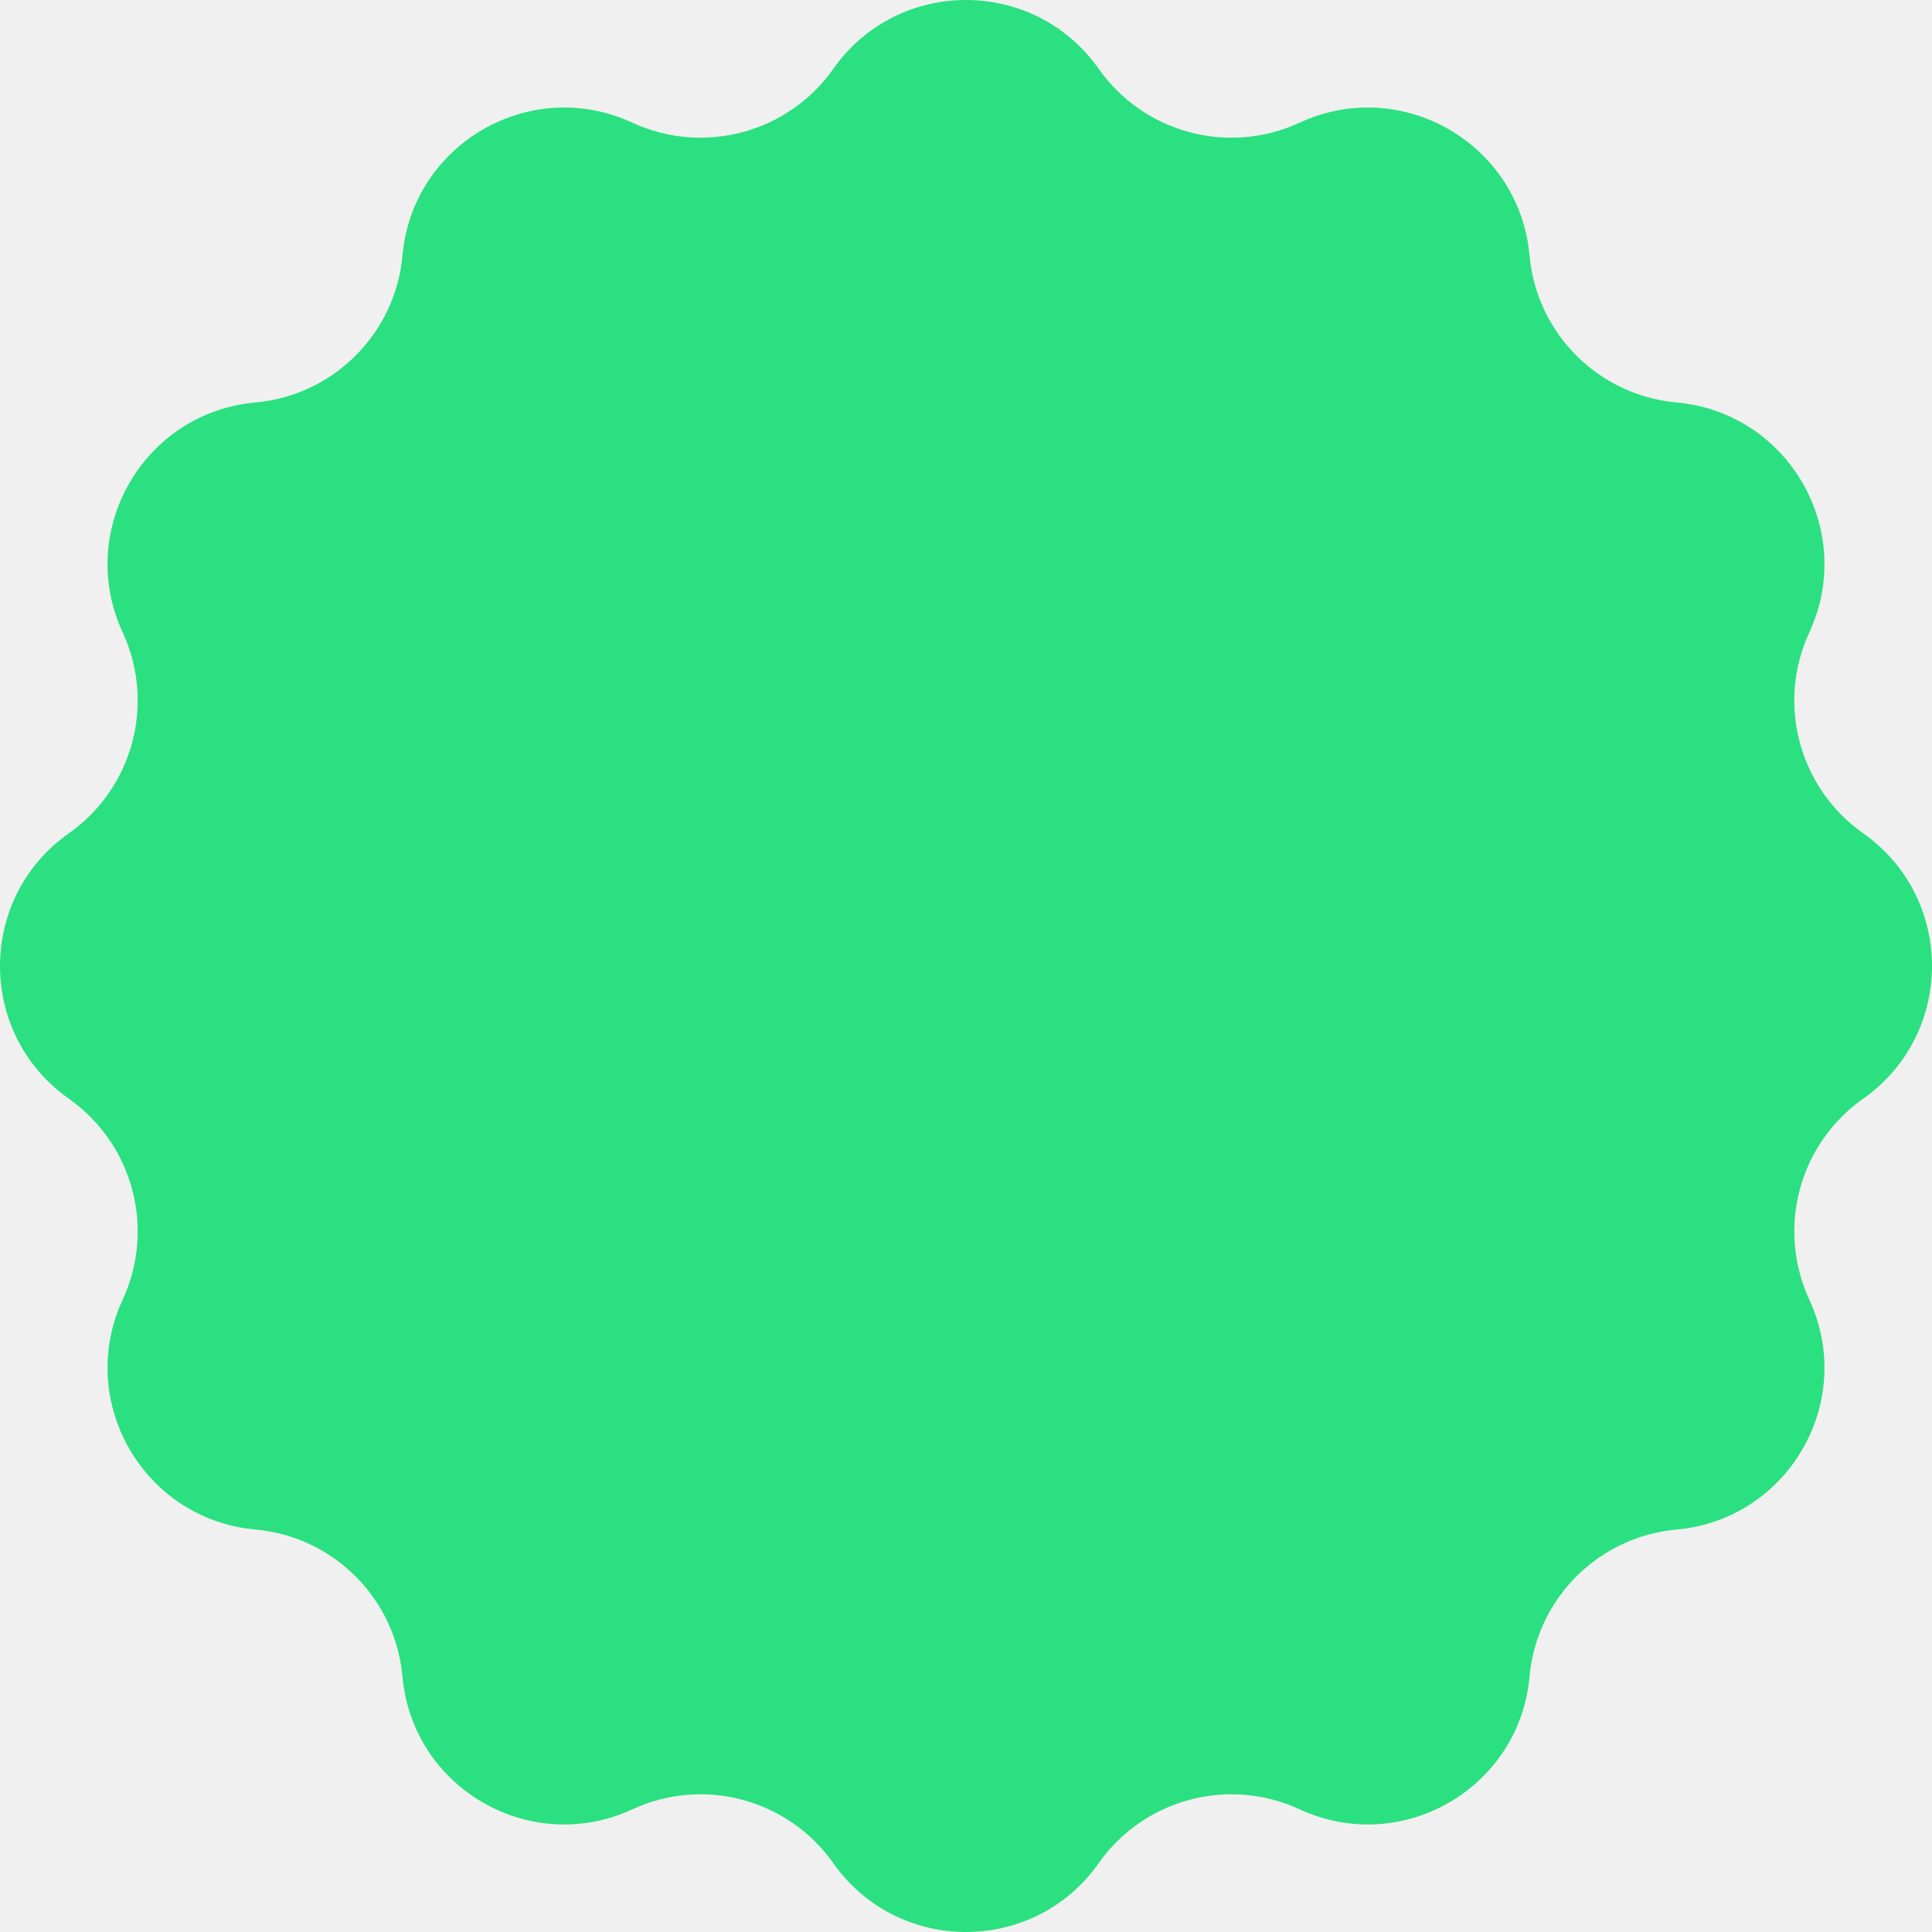
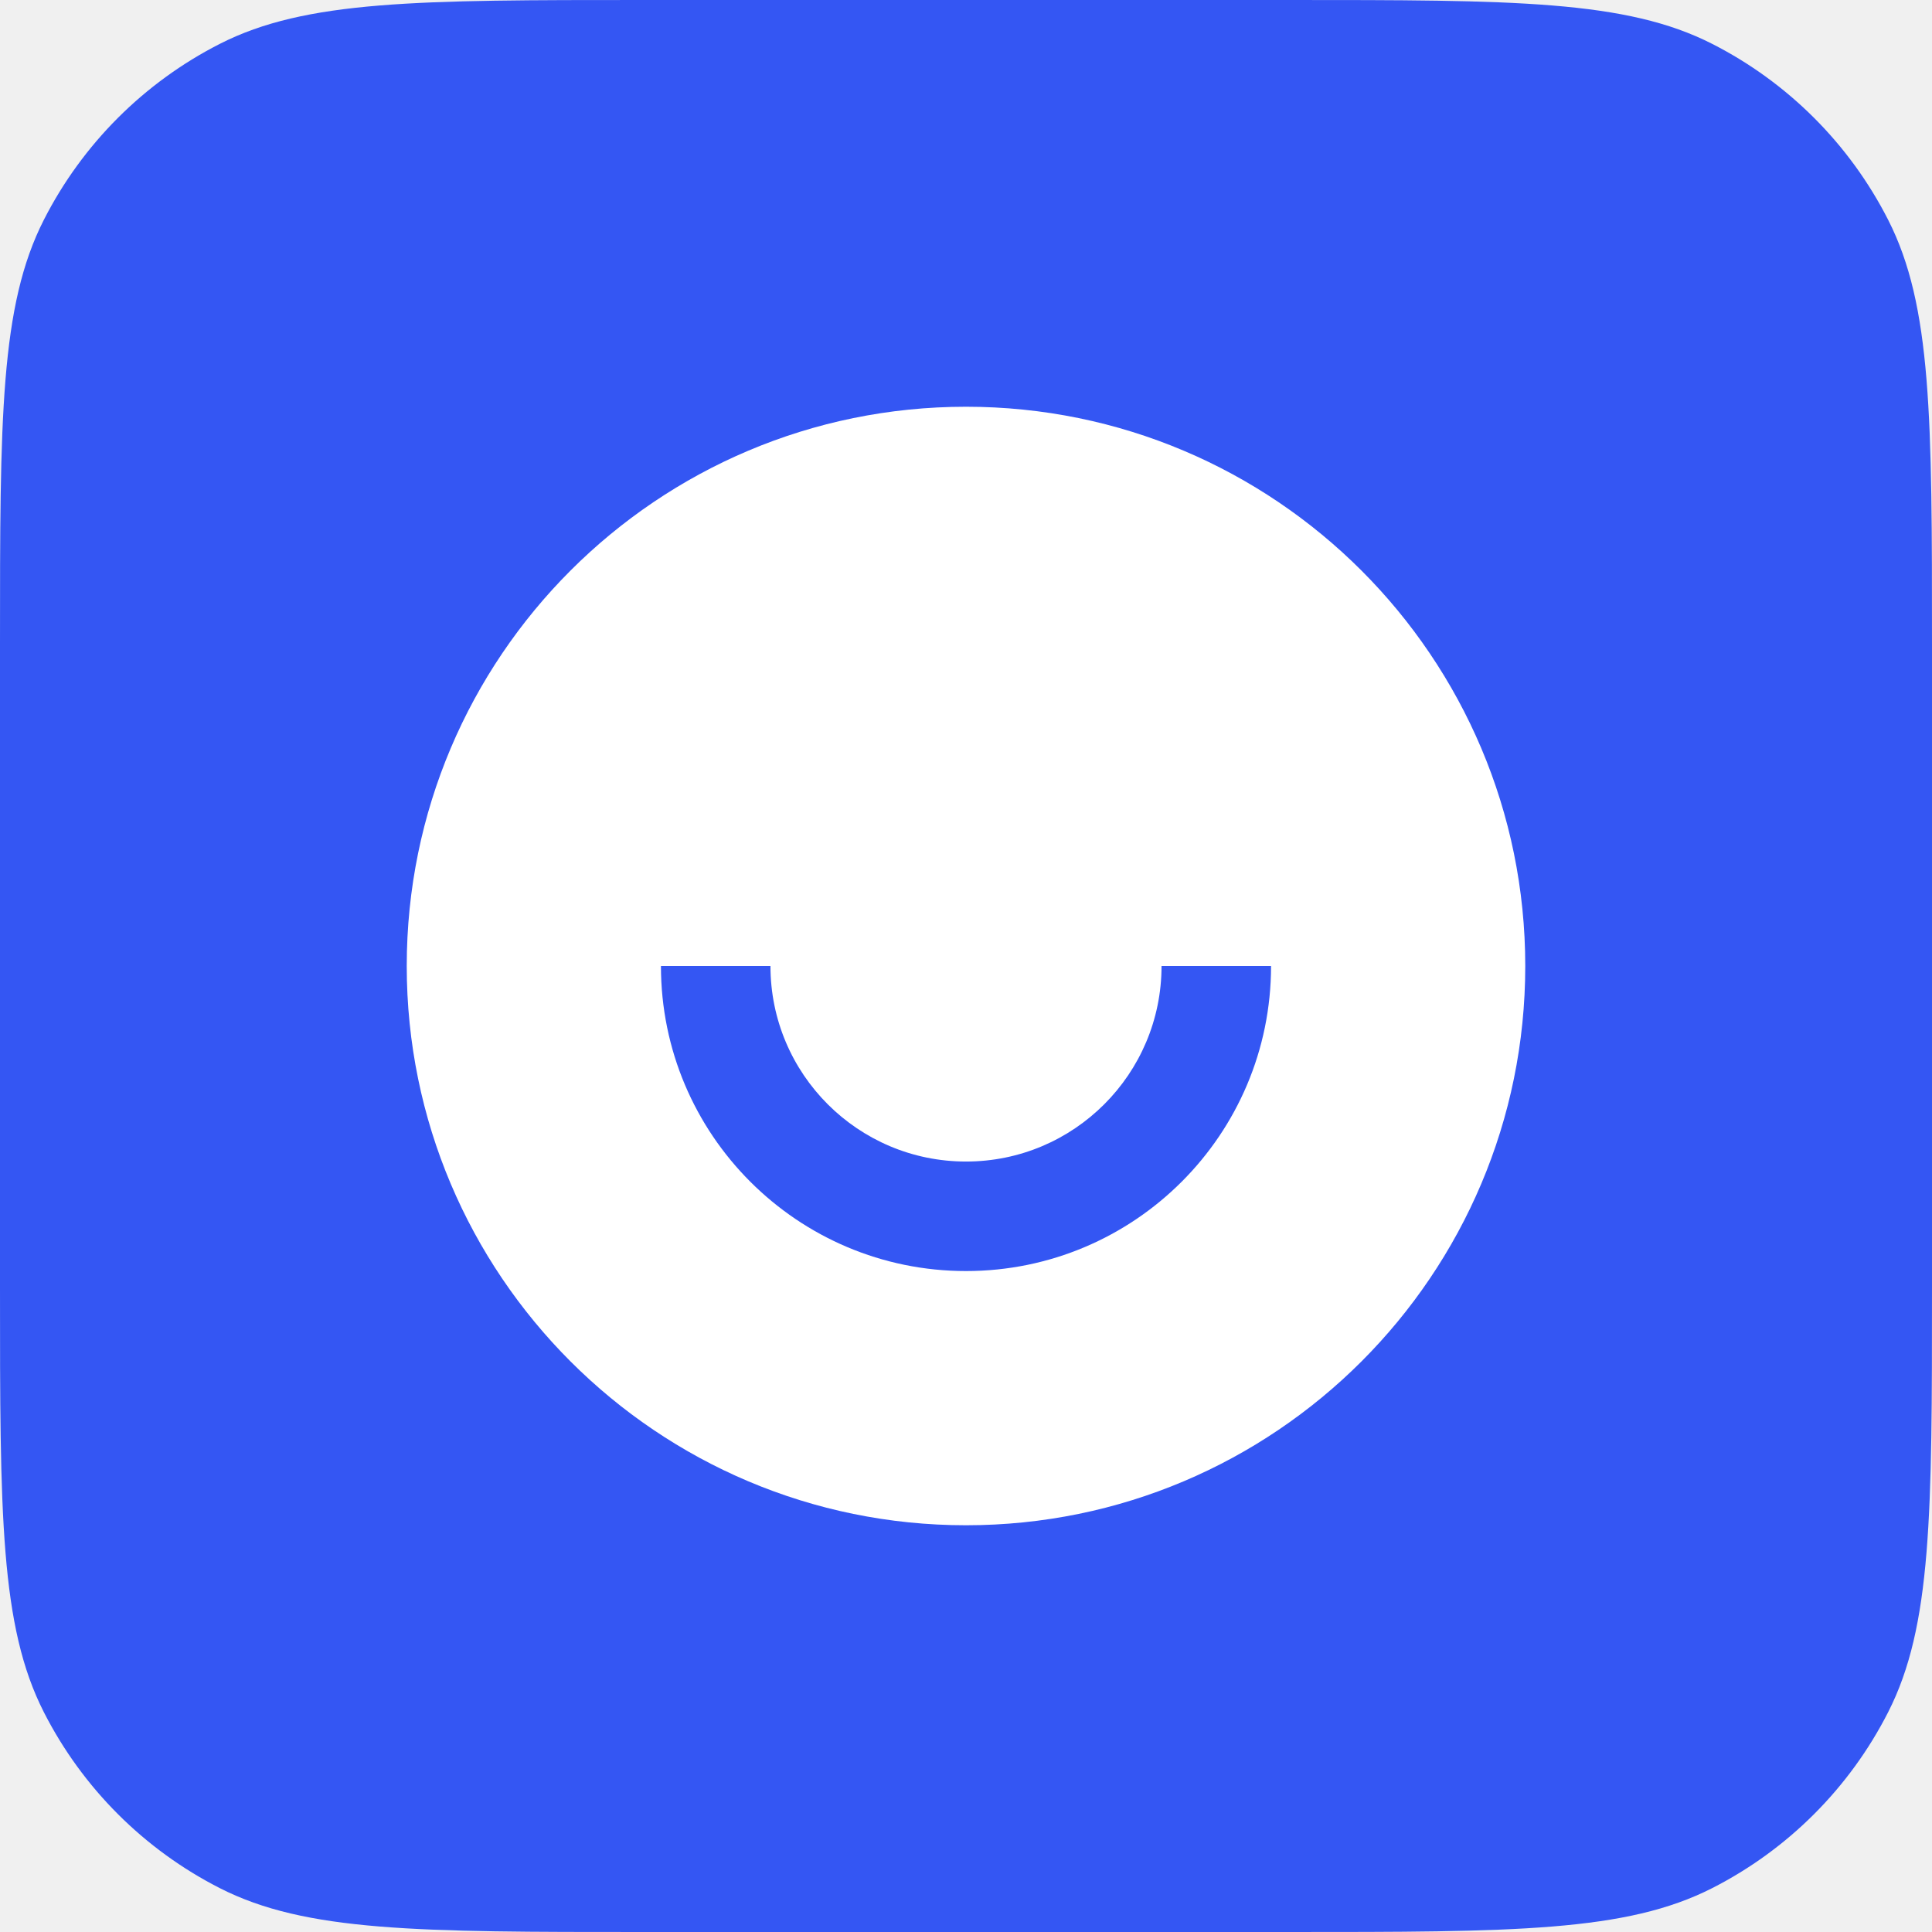
<svg xmlns="http://www.w3.org/2000/svg" width="38" height="38" viewBox="0 0 38 38" fill="none">
-   <path d="M16.39 1.354C17.662 -0.451 20.338 -0.451 21.61 1.354C22.499 2.615 24.162 3.061 25.562 2.413C27.567 1.485 29.885 2.824 30.084 5.024C30.222 6.56 31.44 7.778 32.977 7.916C35.176 8.115 36.515 10.434 35.587 12.438C34.939 13.838 35.385 15.501 36.646 16.39C38.451 17.662 38.451 20.338 36.646 21.61C35.385 22.499 34.939 24.162 35.587 25.562C36.515 27.567 35.176 29.885 32.977 30.084C31.44 30.222 30.222 31.44 30.084 32.977C29.885 35.176 27.567 36.515 25.562 35.587C24.162 34.939 22.499 35.385 21.61 36.646C20.338 38.451 17.662 38.451 16.39 36.646C15.501 35.385 13.838 34.939 12.438 35.587C10.434 36.515 8.115 35.176 7.916 32.977C7.778 31.44 6.56 30.222 5.024 30.084C2.824 29.885 1.485 27.567 2.413 25.562C3.061 24.162 2.615 22.499 1.354 21.61C-0.451 20.338 -0.451 17.662 1.354 16.39C2.615 15.501 3.061 13.838 2.413 12.438C1.485 10.434 2.824 8.115 5.024 7.916C6.56 7.778 7.778 6.56 7.916 5.024C8.115 2.824 10.434 1.485 12.438 2.413C13.838 3.061 15.501 2.615 16.39 1.354Z" fill="#2BE080" />
+   <path d="M0 12.667C0 8.233 0 6.016 0.863 4.323C1.622 2.833 2.833 1.622 4.323 0.863C6.016 0 8.233 0 12.667 0H25.333C29.767 0 31.984 0 33.677 0.863C35.167 1.622 36.378 2.833 37.137 4.323C38 6.016 38 8.233 38 12.667V25.333C38 29.767 38 31.984 37.137 33.677C36.378 35.167 35.167 36.378 33.677 37.137C31.984 38 29.767 38 25.333 38H12.667C8.233 38 6.016 38 4.323 37.137C2.833 36.378 1.622 35.167 0.863 33.677C0 31.984 0 29.767 0 25.333V12.667Z" fill="#3456F3" />
+   <circle cx="19" cy="19" r="11" fill="white" />
+   <path fill-rule="evenodd" clip-rule="evenodd" d="M15.154 19C15.154 21.124 16.876 22.846 19 22.846C21.124 22.846 22.846 21.124 22.846 19H25C25 22.314 22.314 25 19 25C15.686 25 13 22.314 13 19H15.154Z" fill="#3456F3" />
</svg>
